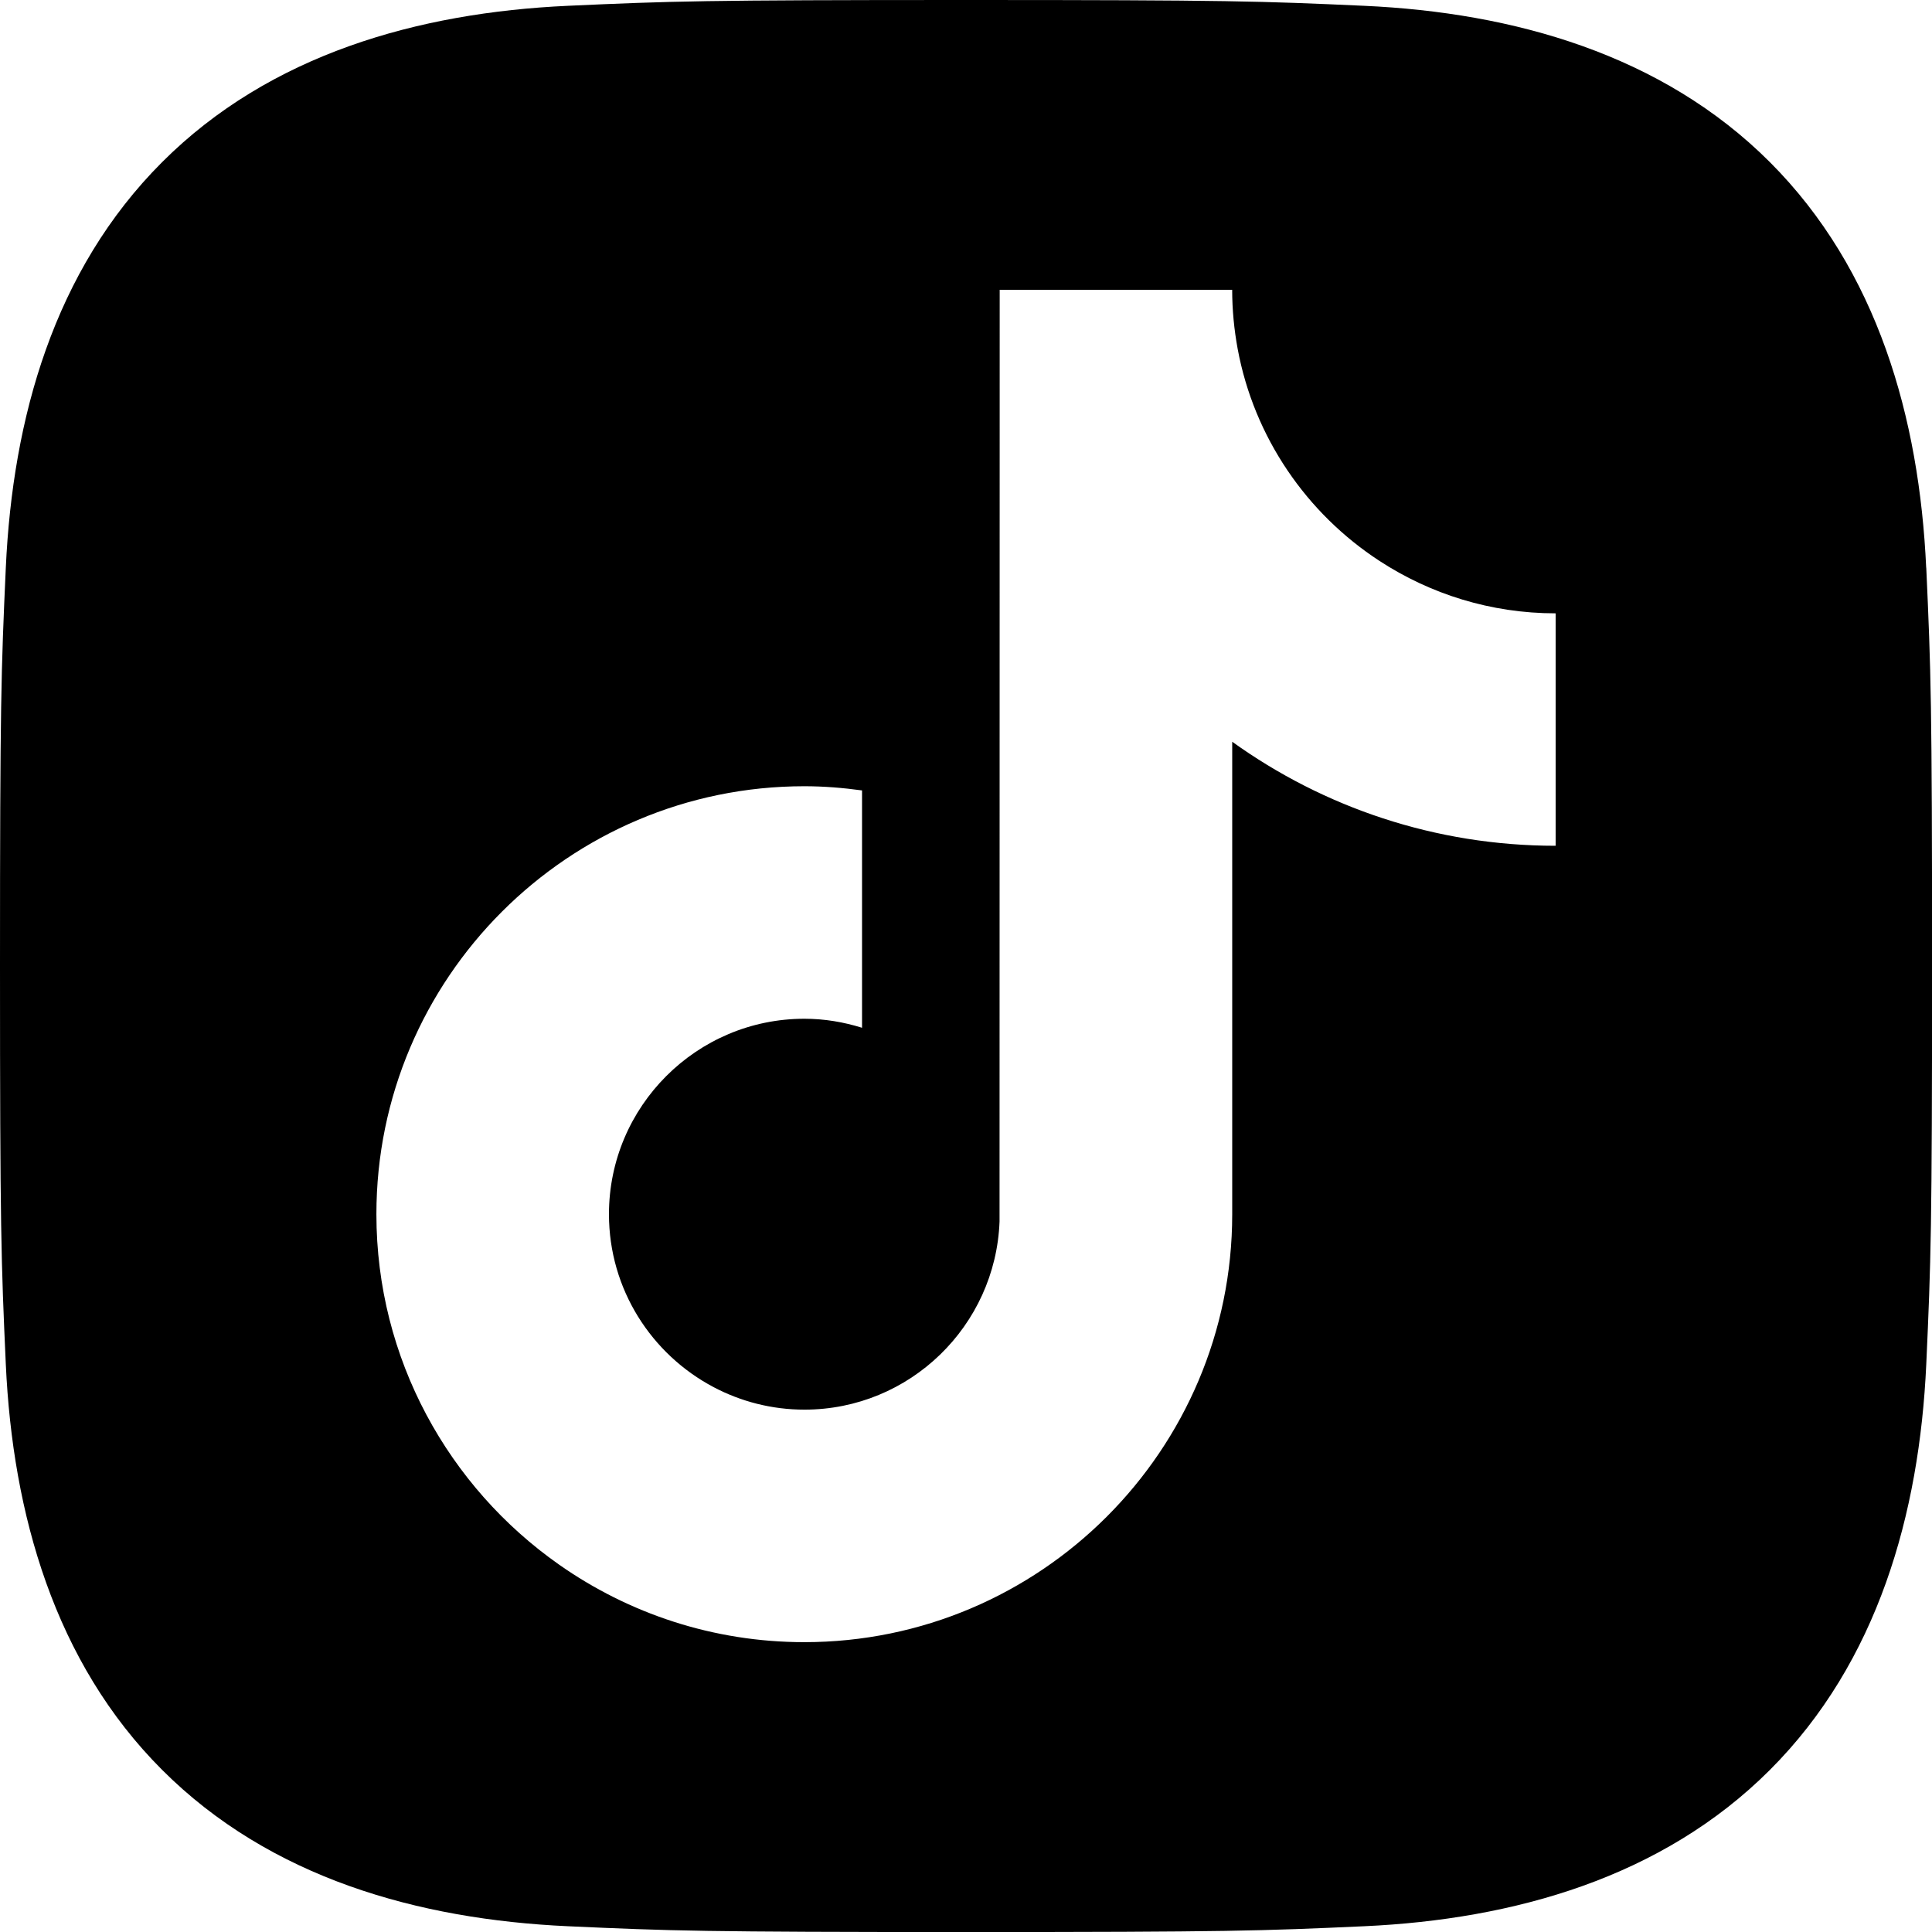
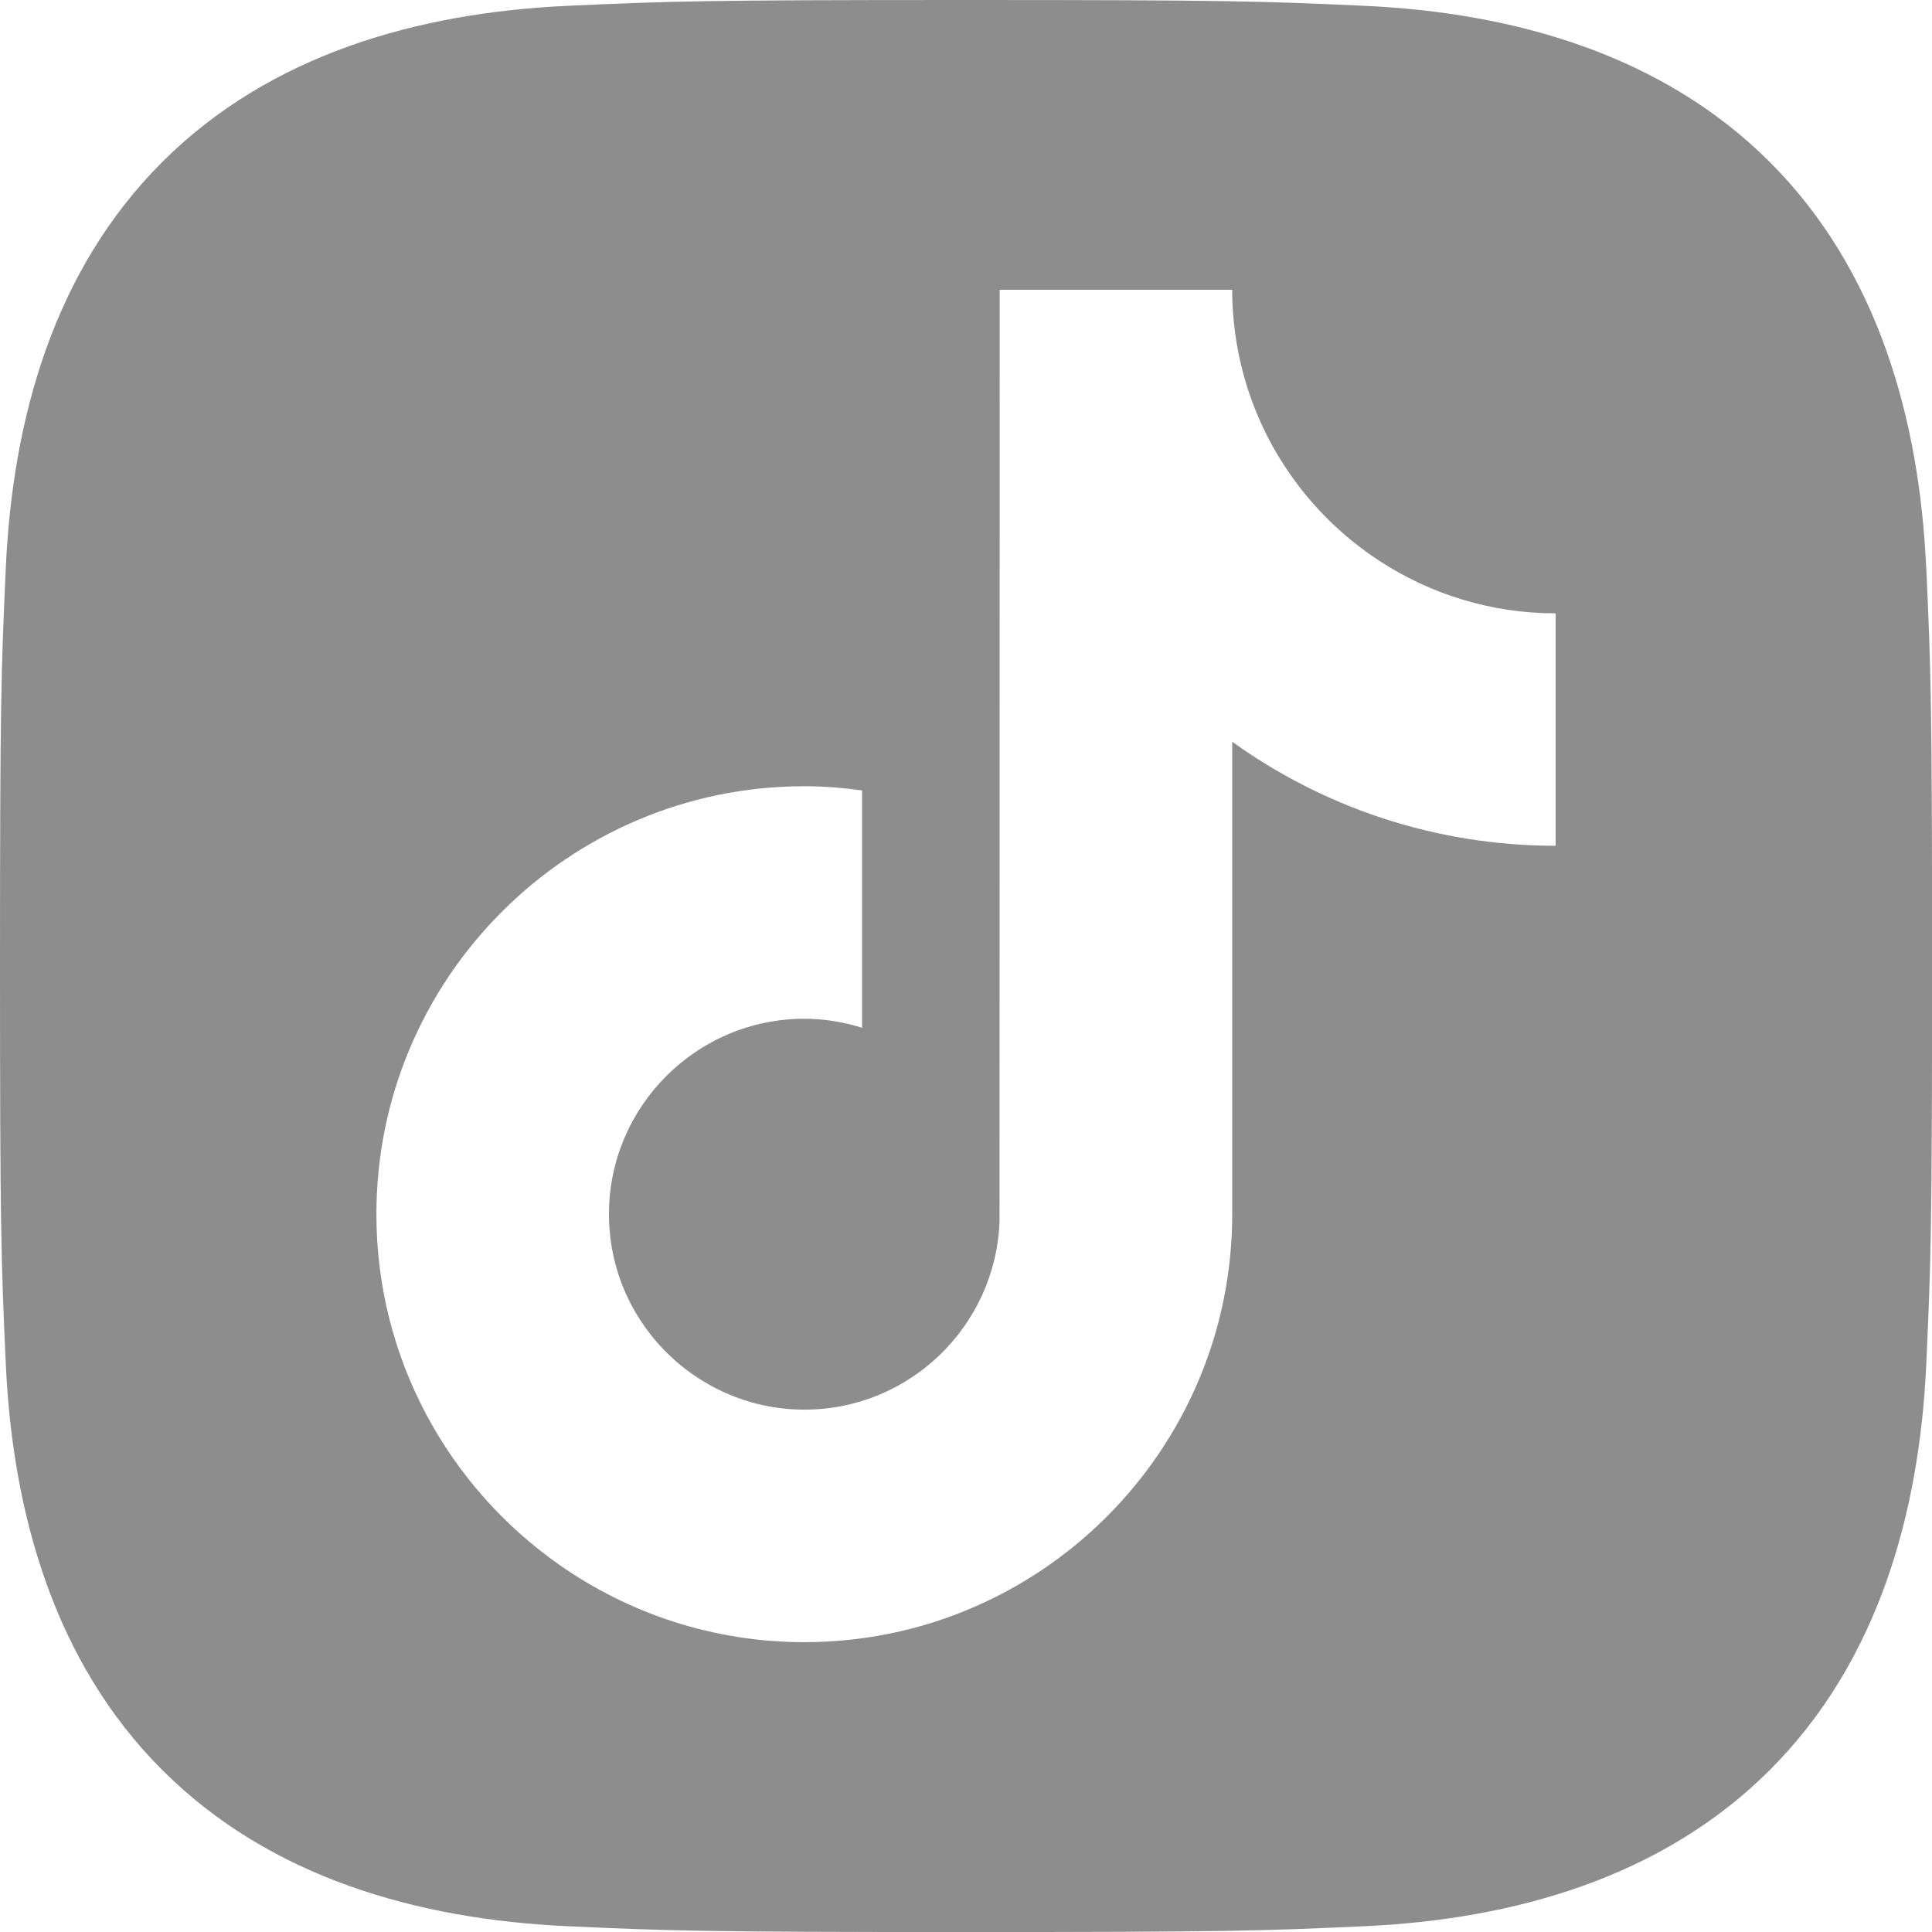
<svg xmlns="http://www.w3.org/2000/svg" id="Capa_1" version="1.1" viewBox="0 0 512 512">
-   <path d="M510.46,150.44c-1.81-39.57-12.84-78.89-41.43-107.48S401,3.33,361.56,1.54c-27.31-1.24-36.03-1.54-105.56-1.54s-78.25.3-105.56,1.54c-39.57,1.81-78.87,12.82-107.48,41.43C14.25,71.68,3.35,110.89,1.54,150.44c-1.24,27.31-1.54,36.03-1.54,105.56s.3,78.25,1.54,105.56c1.81,39.53,12.86,78.93,41.43,107.48,28.69,28.69,67.97,39.62,107.48,41.43,27.31,1.24,36.03,1.54,105.56,1.54s78.25-.3,105.56-1.54c39.55-1.81,78.89-12.84,107.48-41.43s39.62-67.93,41.43-107.48c1.24-27.31,1.54-36.03,1.54-105.56s-.3-78.25-1.54-105.56h-.02ZM412.27,224.14c-31.94,0-61.56-10.21-85.72-27.57v125.22c0,62.54-50.88,113.4-113.4,113.4-24.16,0-46.58-7.62-64.99-20.55-29.24-20.53-48.41-54.49-48.41-92.86,0-62.54,50.88-113.42,113.42-113.42,5.2,0,10.27.43,15.28,1.11v62.9c-4.84-1.51-9.95-2.39-15.28-2.39-28.55,0-51.79,23.24-51.79,51.8,0,19.89,11.29,37.17,27.78,45.85,7.18,3.78,15.35,5.94,24.03,5.94,27.9,0,50.65-22.19,51.7-49.85l.04-246.92h61.61c0,5.35.52,10.56,1.45,15.64,4.35,23.48,18.28,43.62,37.59,56.21,13.44,8.77,29.48,13.89,46.68,13.89v61.6h.01Z" />
+   <defs>
+     <style>
+       .st0 {
+         fill: #8e8d8d;
+       }
+     </style>
+   </defs>
+   <path class="st0" d="M510.46,150.44c-1.81-39.57-12.84-78.89-41.43-107.48S401,3.33,361.56,1.54c-27.31-1.24-36.03-1.54-105.56-1.54s-78.25.3-105.56,1.54c-39.57,1.81-78.87,12.82-107.48,41.43C14.25,71.68,3.35,110.89,1.54,150.44c-1.24,27.31-1.54,36.03-1.54,105.56s.3,78.25,1.54,105.56c1.81,39.53,12.86,78.93,41.43,107.48,28.69,28.69,67.97,39.62,107.48,41.43,27.31,1.24,36.03,1.54,105.56,1.54s78.25-.3,105.56-1.54c39.55-1.81,78.89-12.84,107.48-41.43s39.62-67.93,41.43-107.48c1.24-27.31,1.54-36.03,1.54-105.56s-.3-78.25-1.54-105.56h-.02ZM412.27,224.14c-31.94,0-61.56-10.21-85.72-27.57v125.22c0,62.54-50.88,113.4-113.4,113.4-24.16,0-46.58-7.62-64.99-20.55-29.24-20.53-48.41-54.49-48.41-92.86,0-62.54,50.88-113.42,113.42-113.42,5.2,0,10.27.43,15.28,1.11v62.9c-4.84-1.51-9.95-2.39-15.28-2.39-28.55,0-51.79,23.24-51.79,51.8,0,19.89,11.29,37.17,27.78,45.85,7.18,3.78,15.35,5.94,24.03,5.94,27.9,0,50.65-22.19,51.7-49.85l.04-246.92h61.61c0,5.35.52,10.56,1.45,15.64,4.35,23.48,18.28,43.62,37.59,56.21,13.44,8.77,29.48,13.89,46.68,13.89v61.6h.01,0Z" />
</svg>
